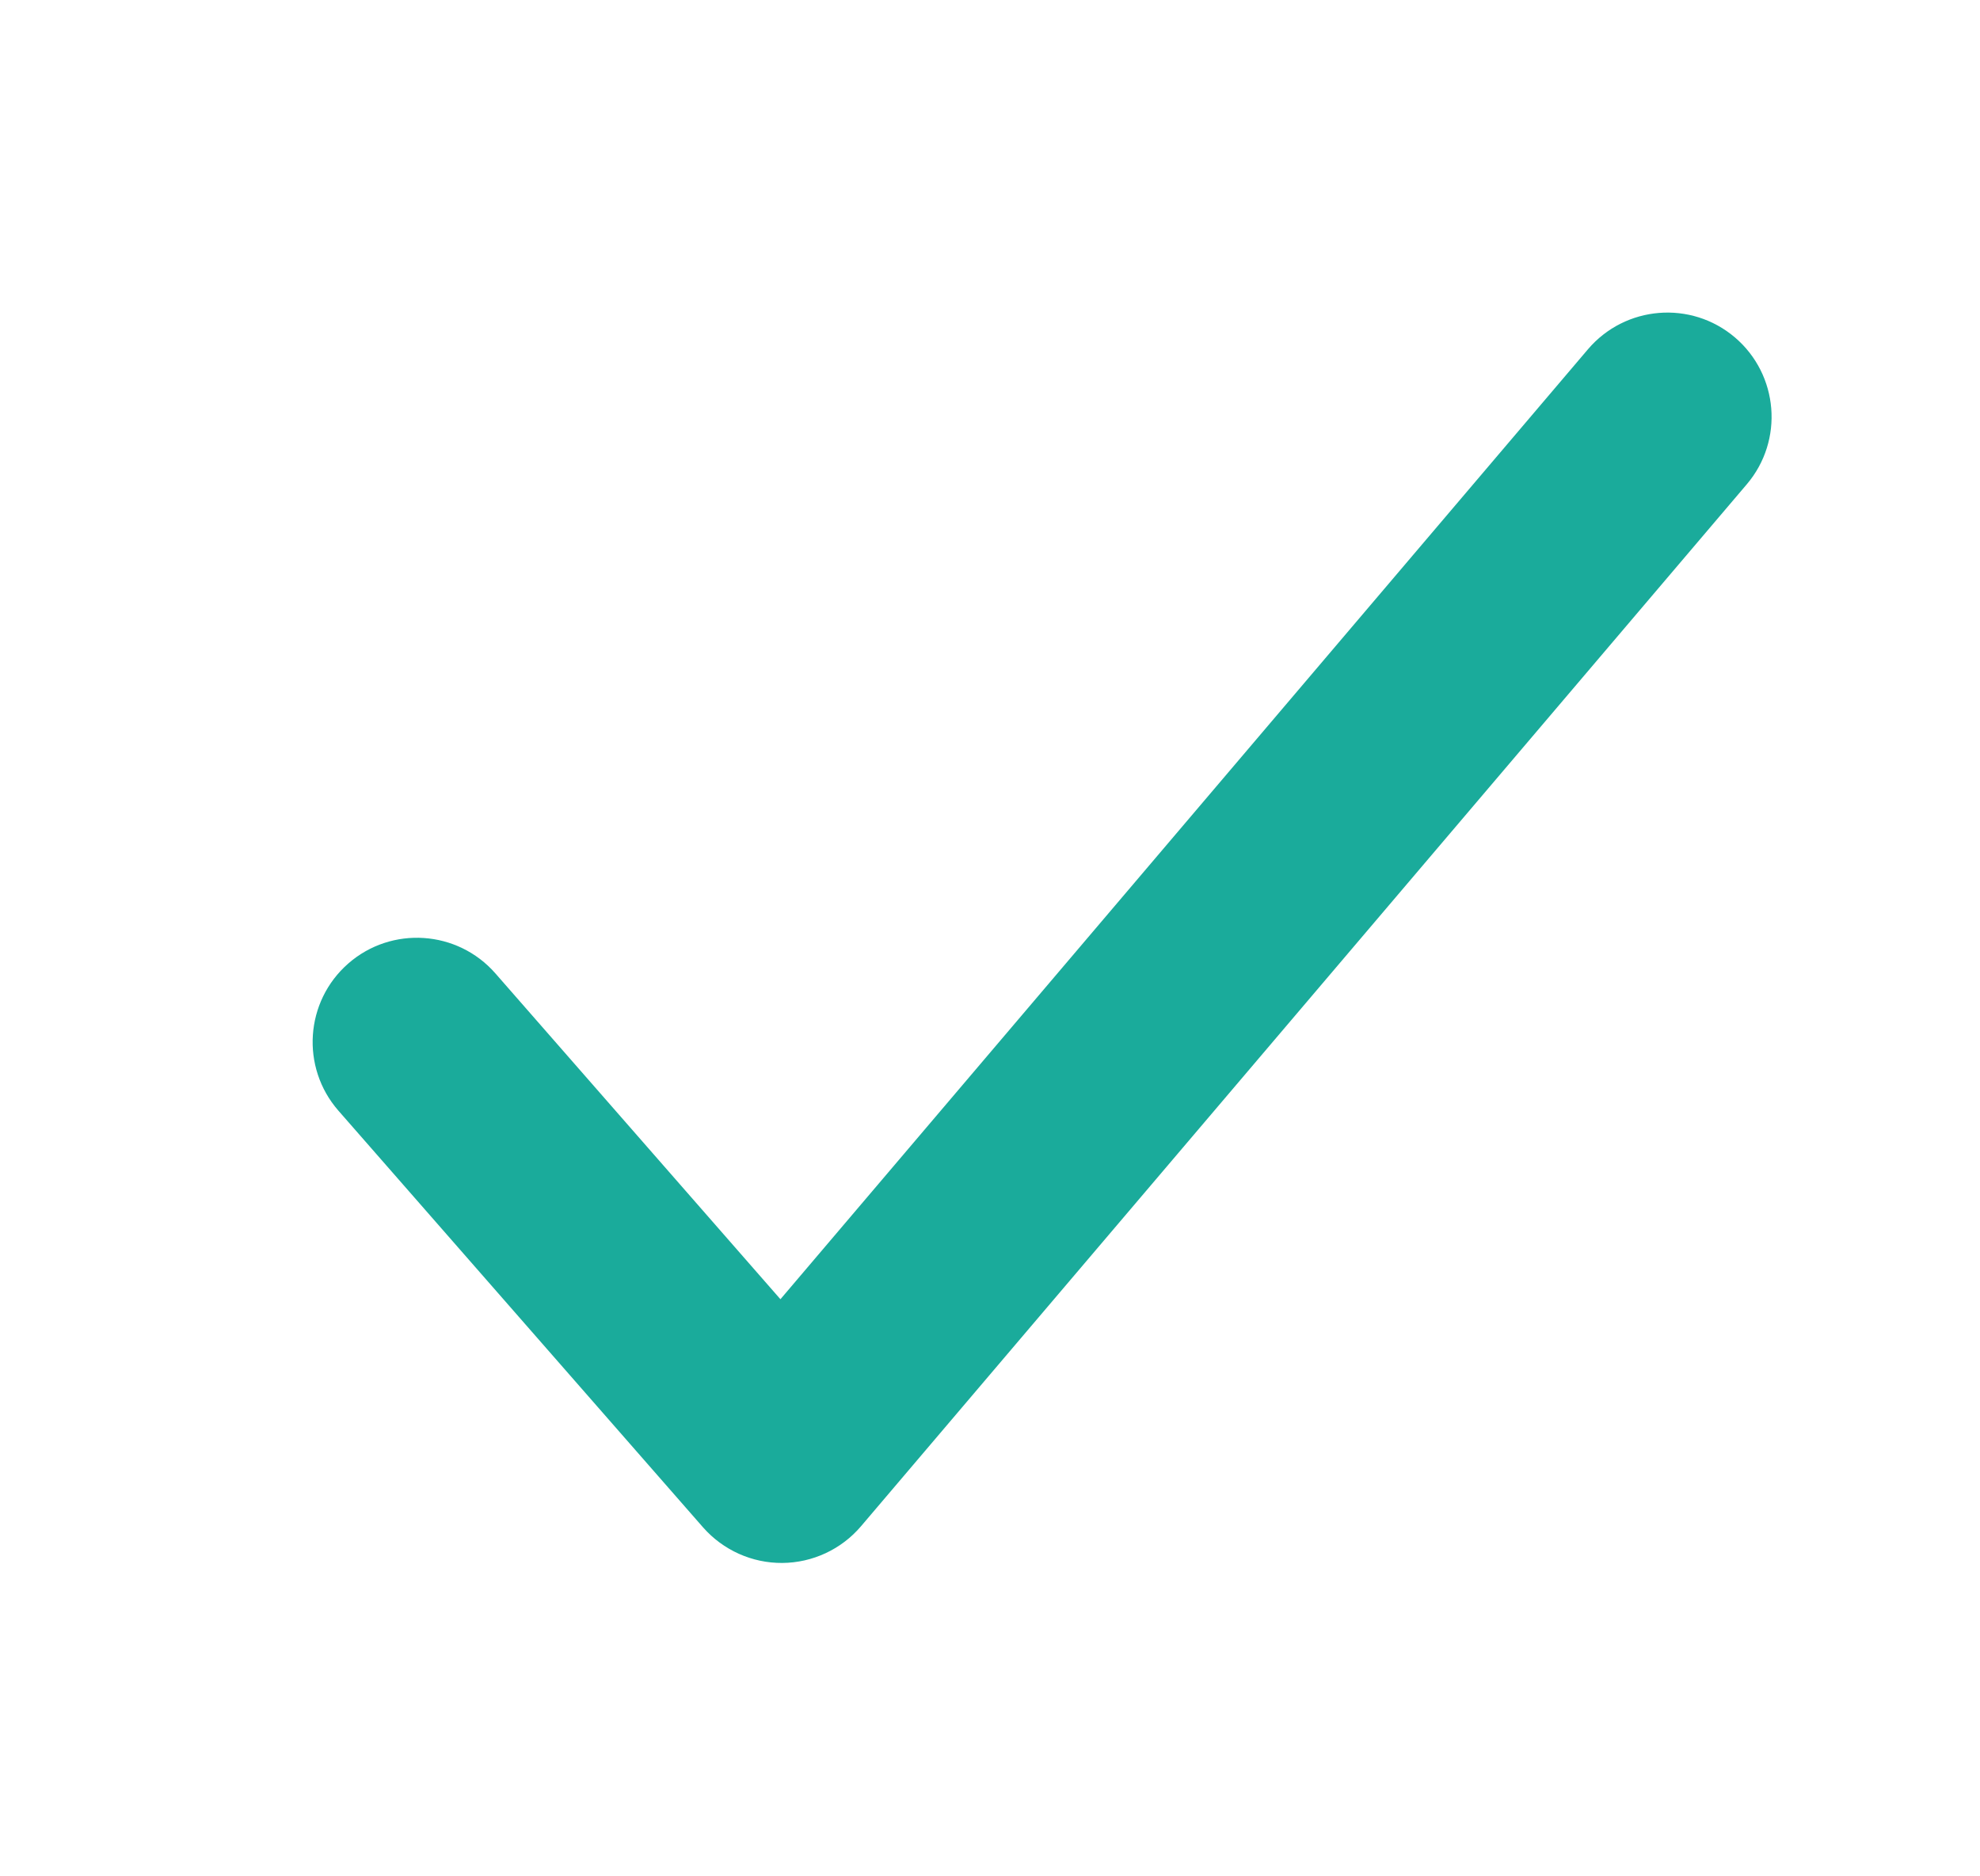
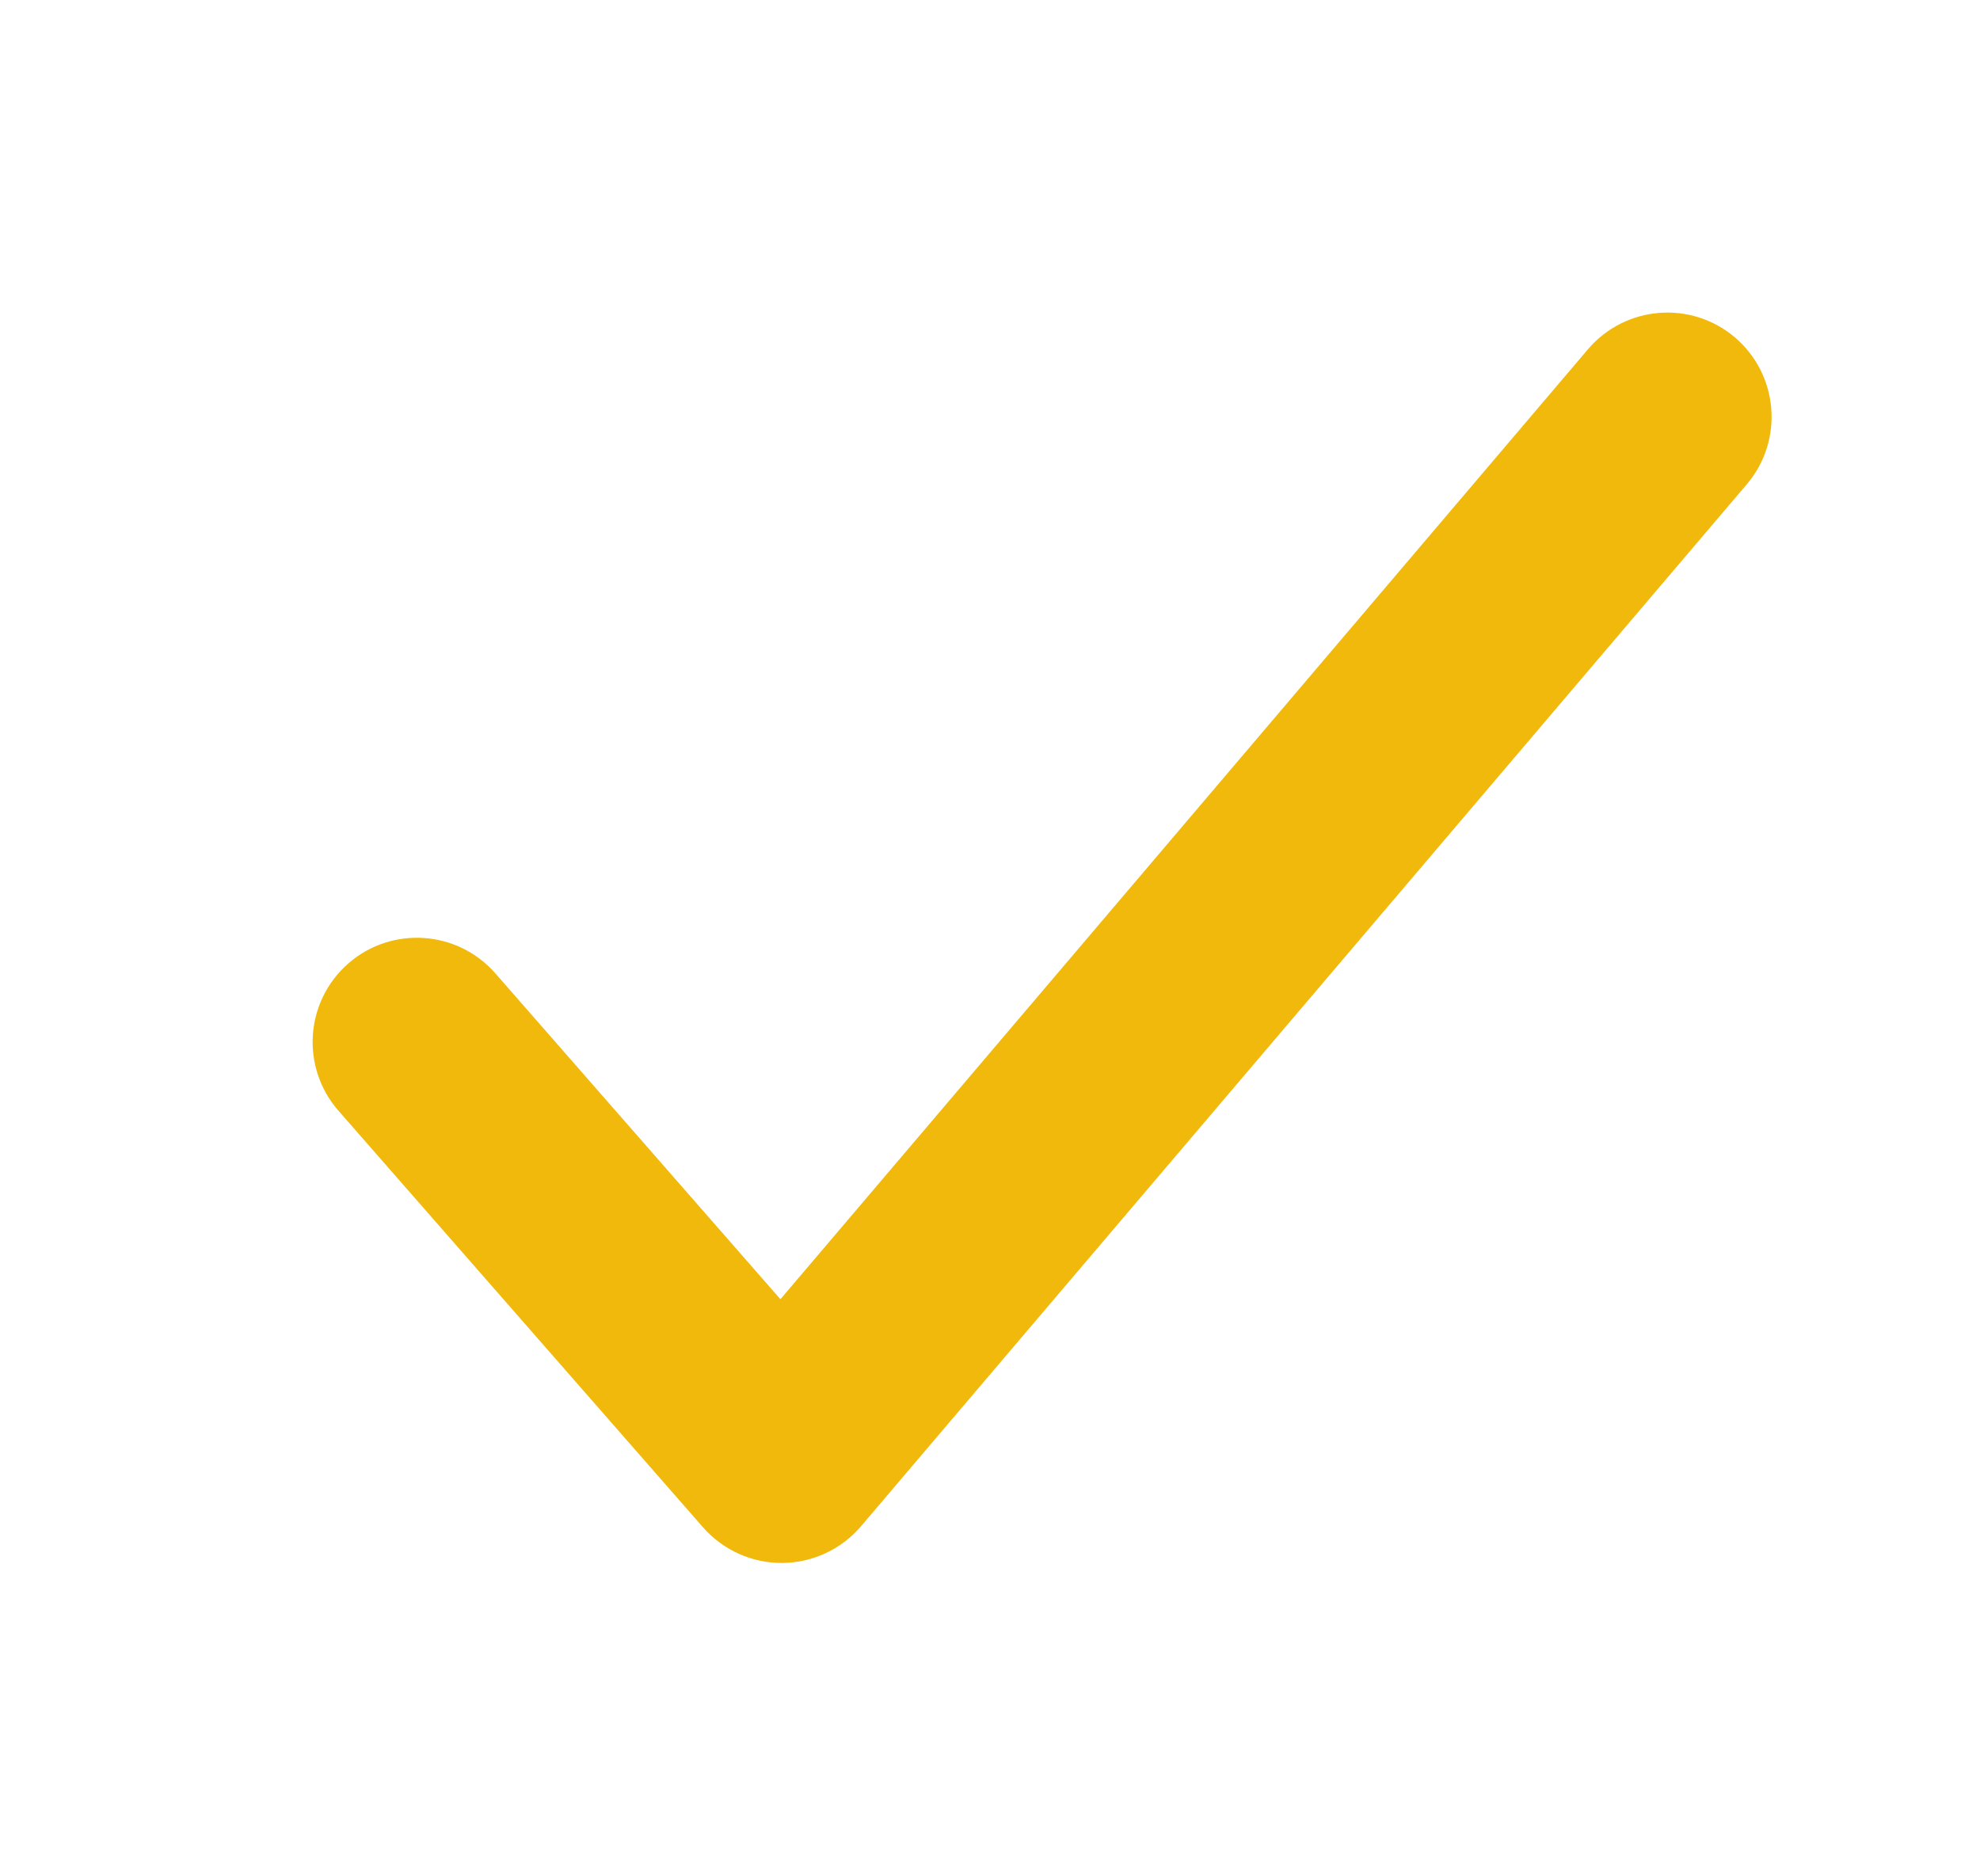
<svg xmlns="http://www.w3.org/2000/svg" width="19" height="18" viewBox="0 0 19 18" fill="none">
  <rect x="-274" y="-193" width="714" height="584" fill="none" />
-   <path fillRule="evenodd" clipRule="evenodd" d="M16.648 3.238C17.068 3.596 17.12 4.227 16.762 4.648L8.262 14.648C8.074 14.869 7.798 14.998 7.507 15C7.216 15.002 6.939 14.877 6.747 14.659L3.247 10.659C2.884 10.243 2.926 9.611 3.342 9.247C3.757 8.884 4.389 8.926 4.753 9.341L7.489 12.469L15.238 3.352C15.596 2.932 16.227 2.88 16.648 3.238Z" fill="#1AAB9B" />
+   <path fillRule="evenodd" clipRule="evenodd" d="M16.648 3.238C17.068 3.596 17.12 4.227 16.762 4.648L8.262 14.648C8.074 14.869 7.798 14.998 7.507 15C7.216 15.002 6.939 14.877 6.747 14.659L3.247 10.659C2.884 10.243 2.926 9.611 3.342 9.247C3.757 8.884 4.389 8.926 4.753 9.341L7.489 12.469L15.238 3.352C15.596 2.932 16.227 2.88 16.648 3.238Z" fill="#F0B90B" />
</svg>
